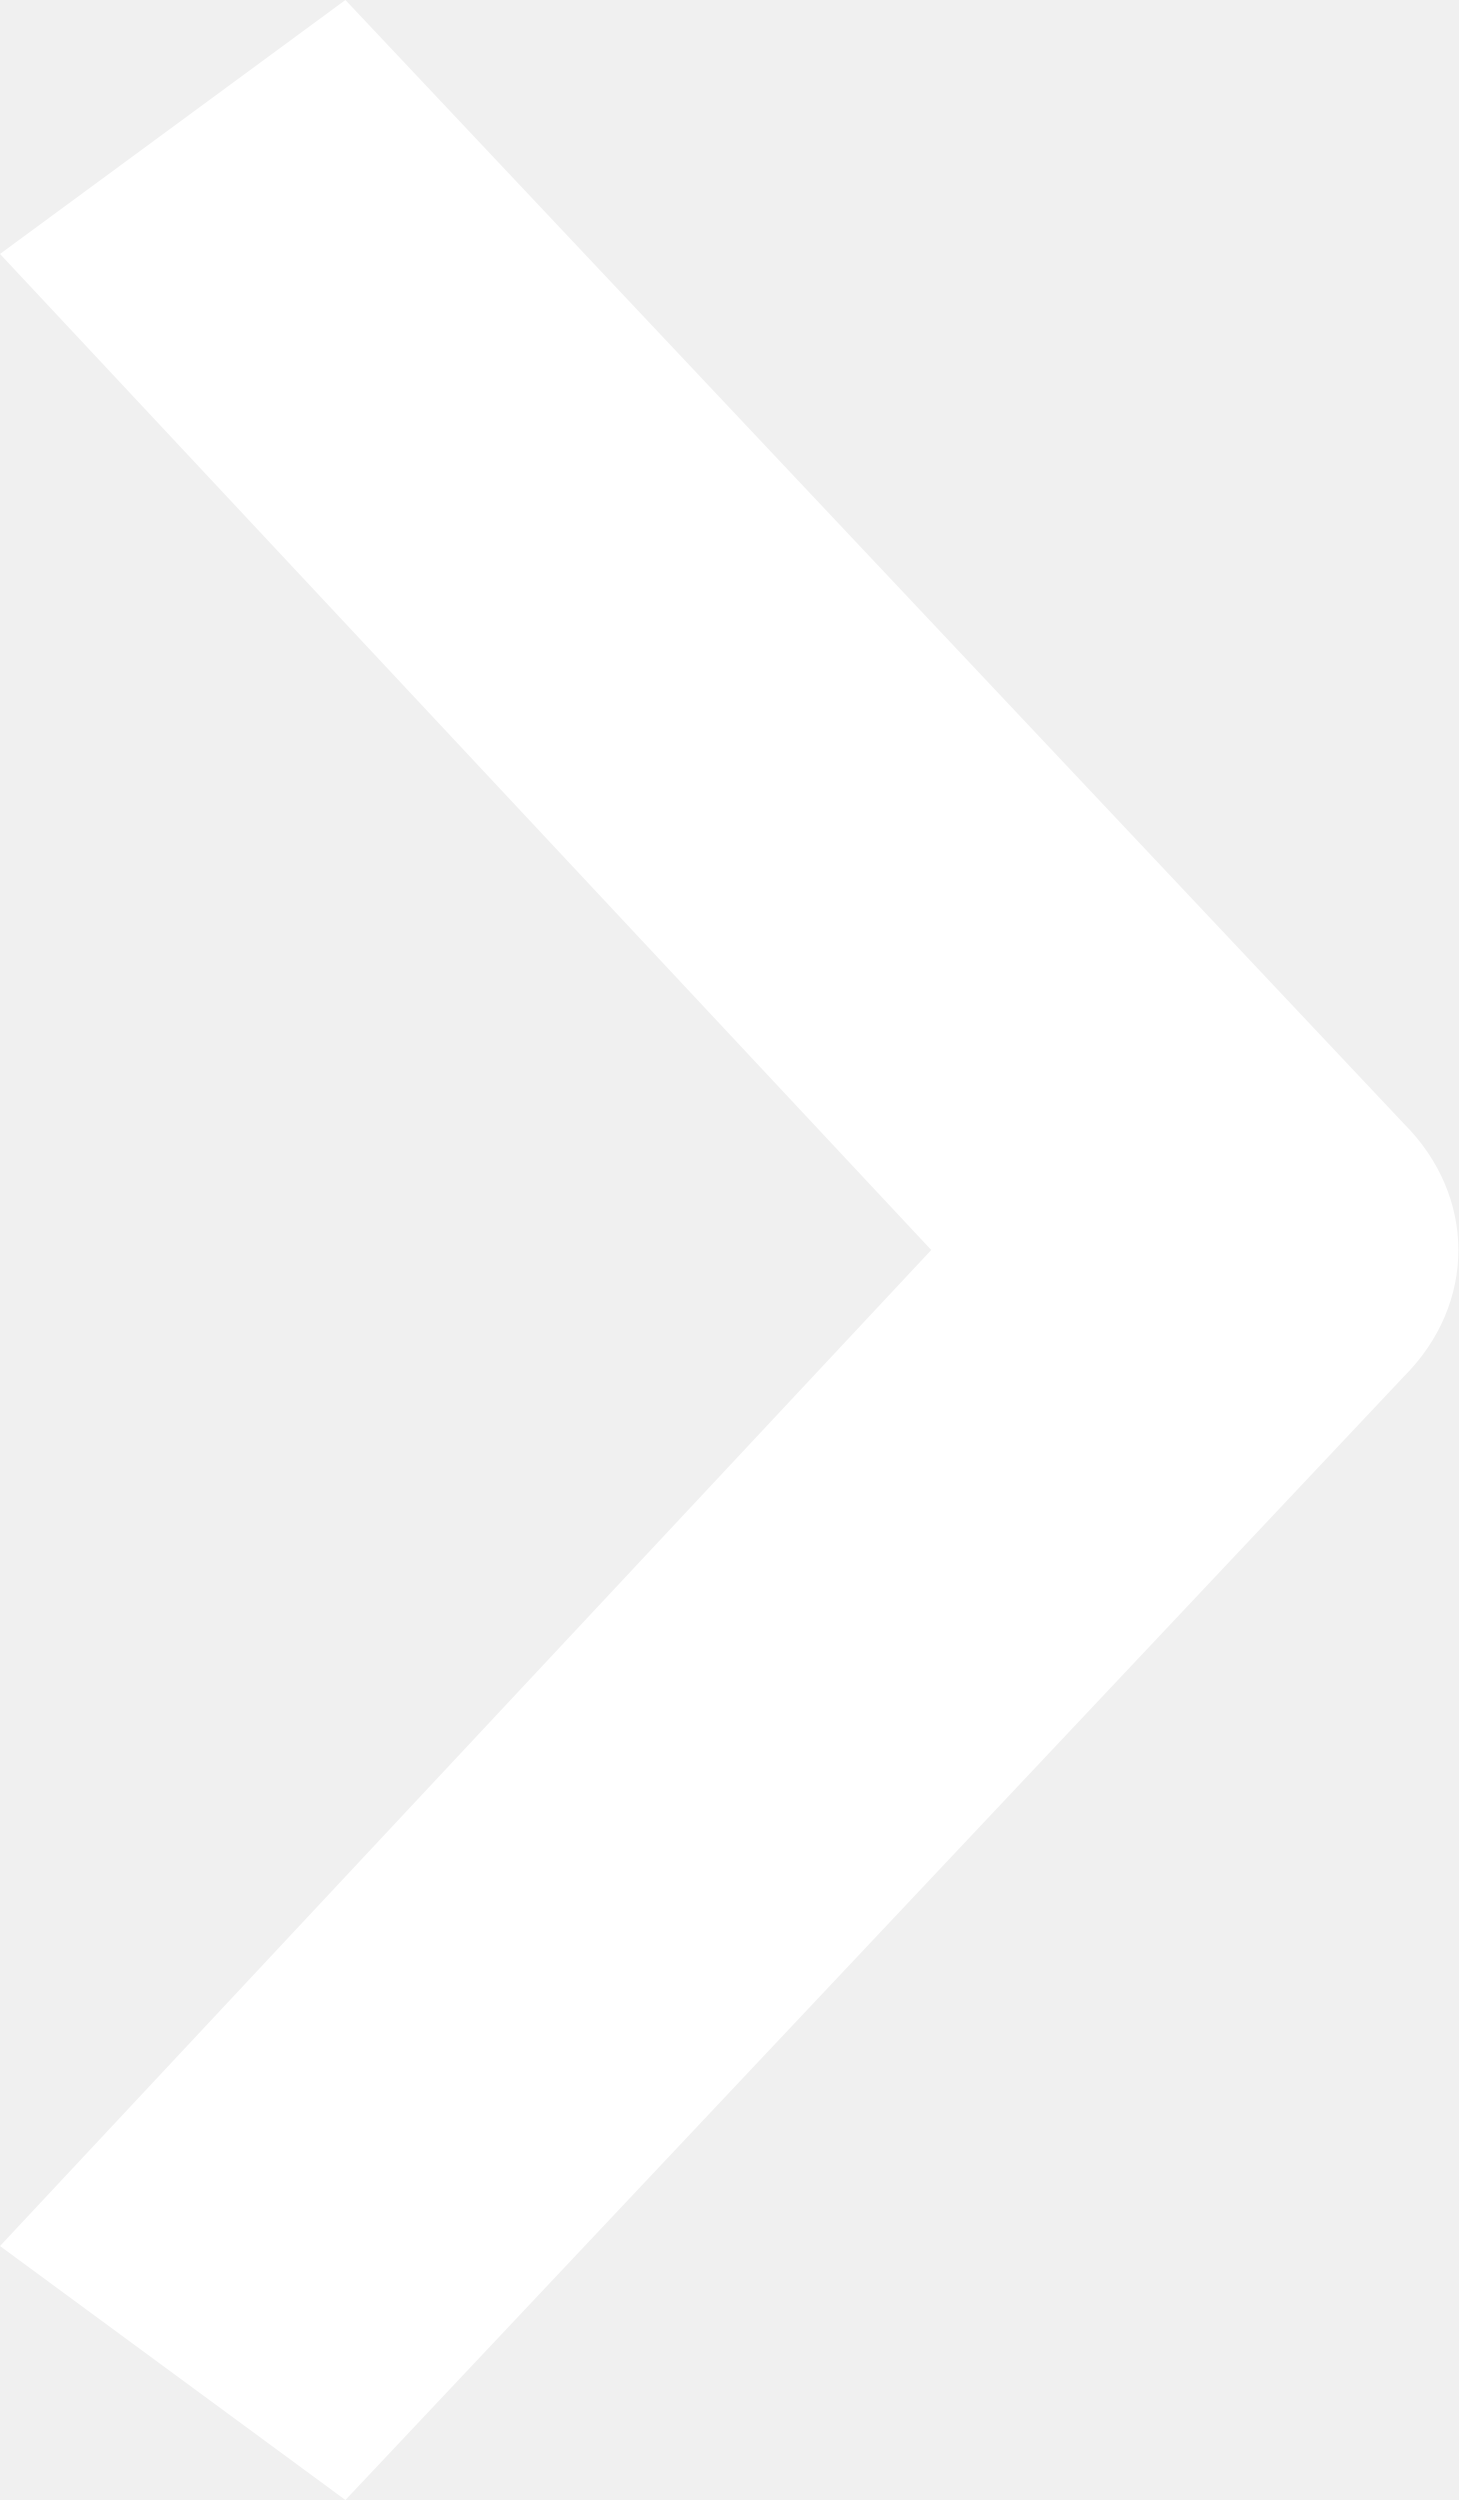
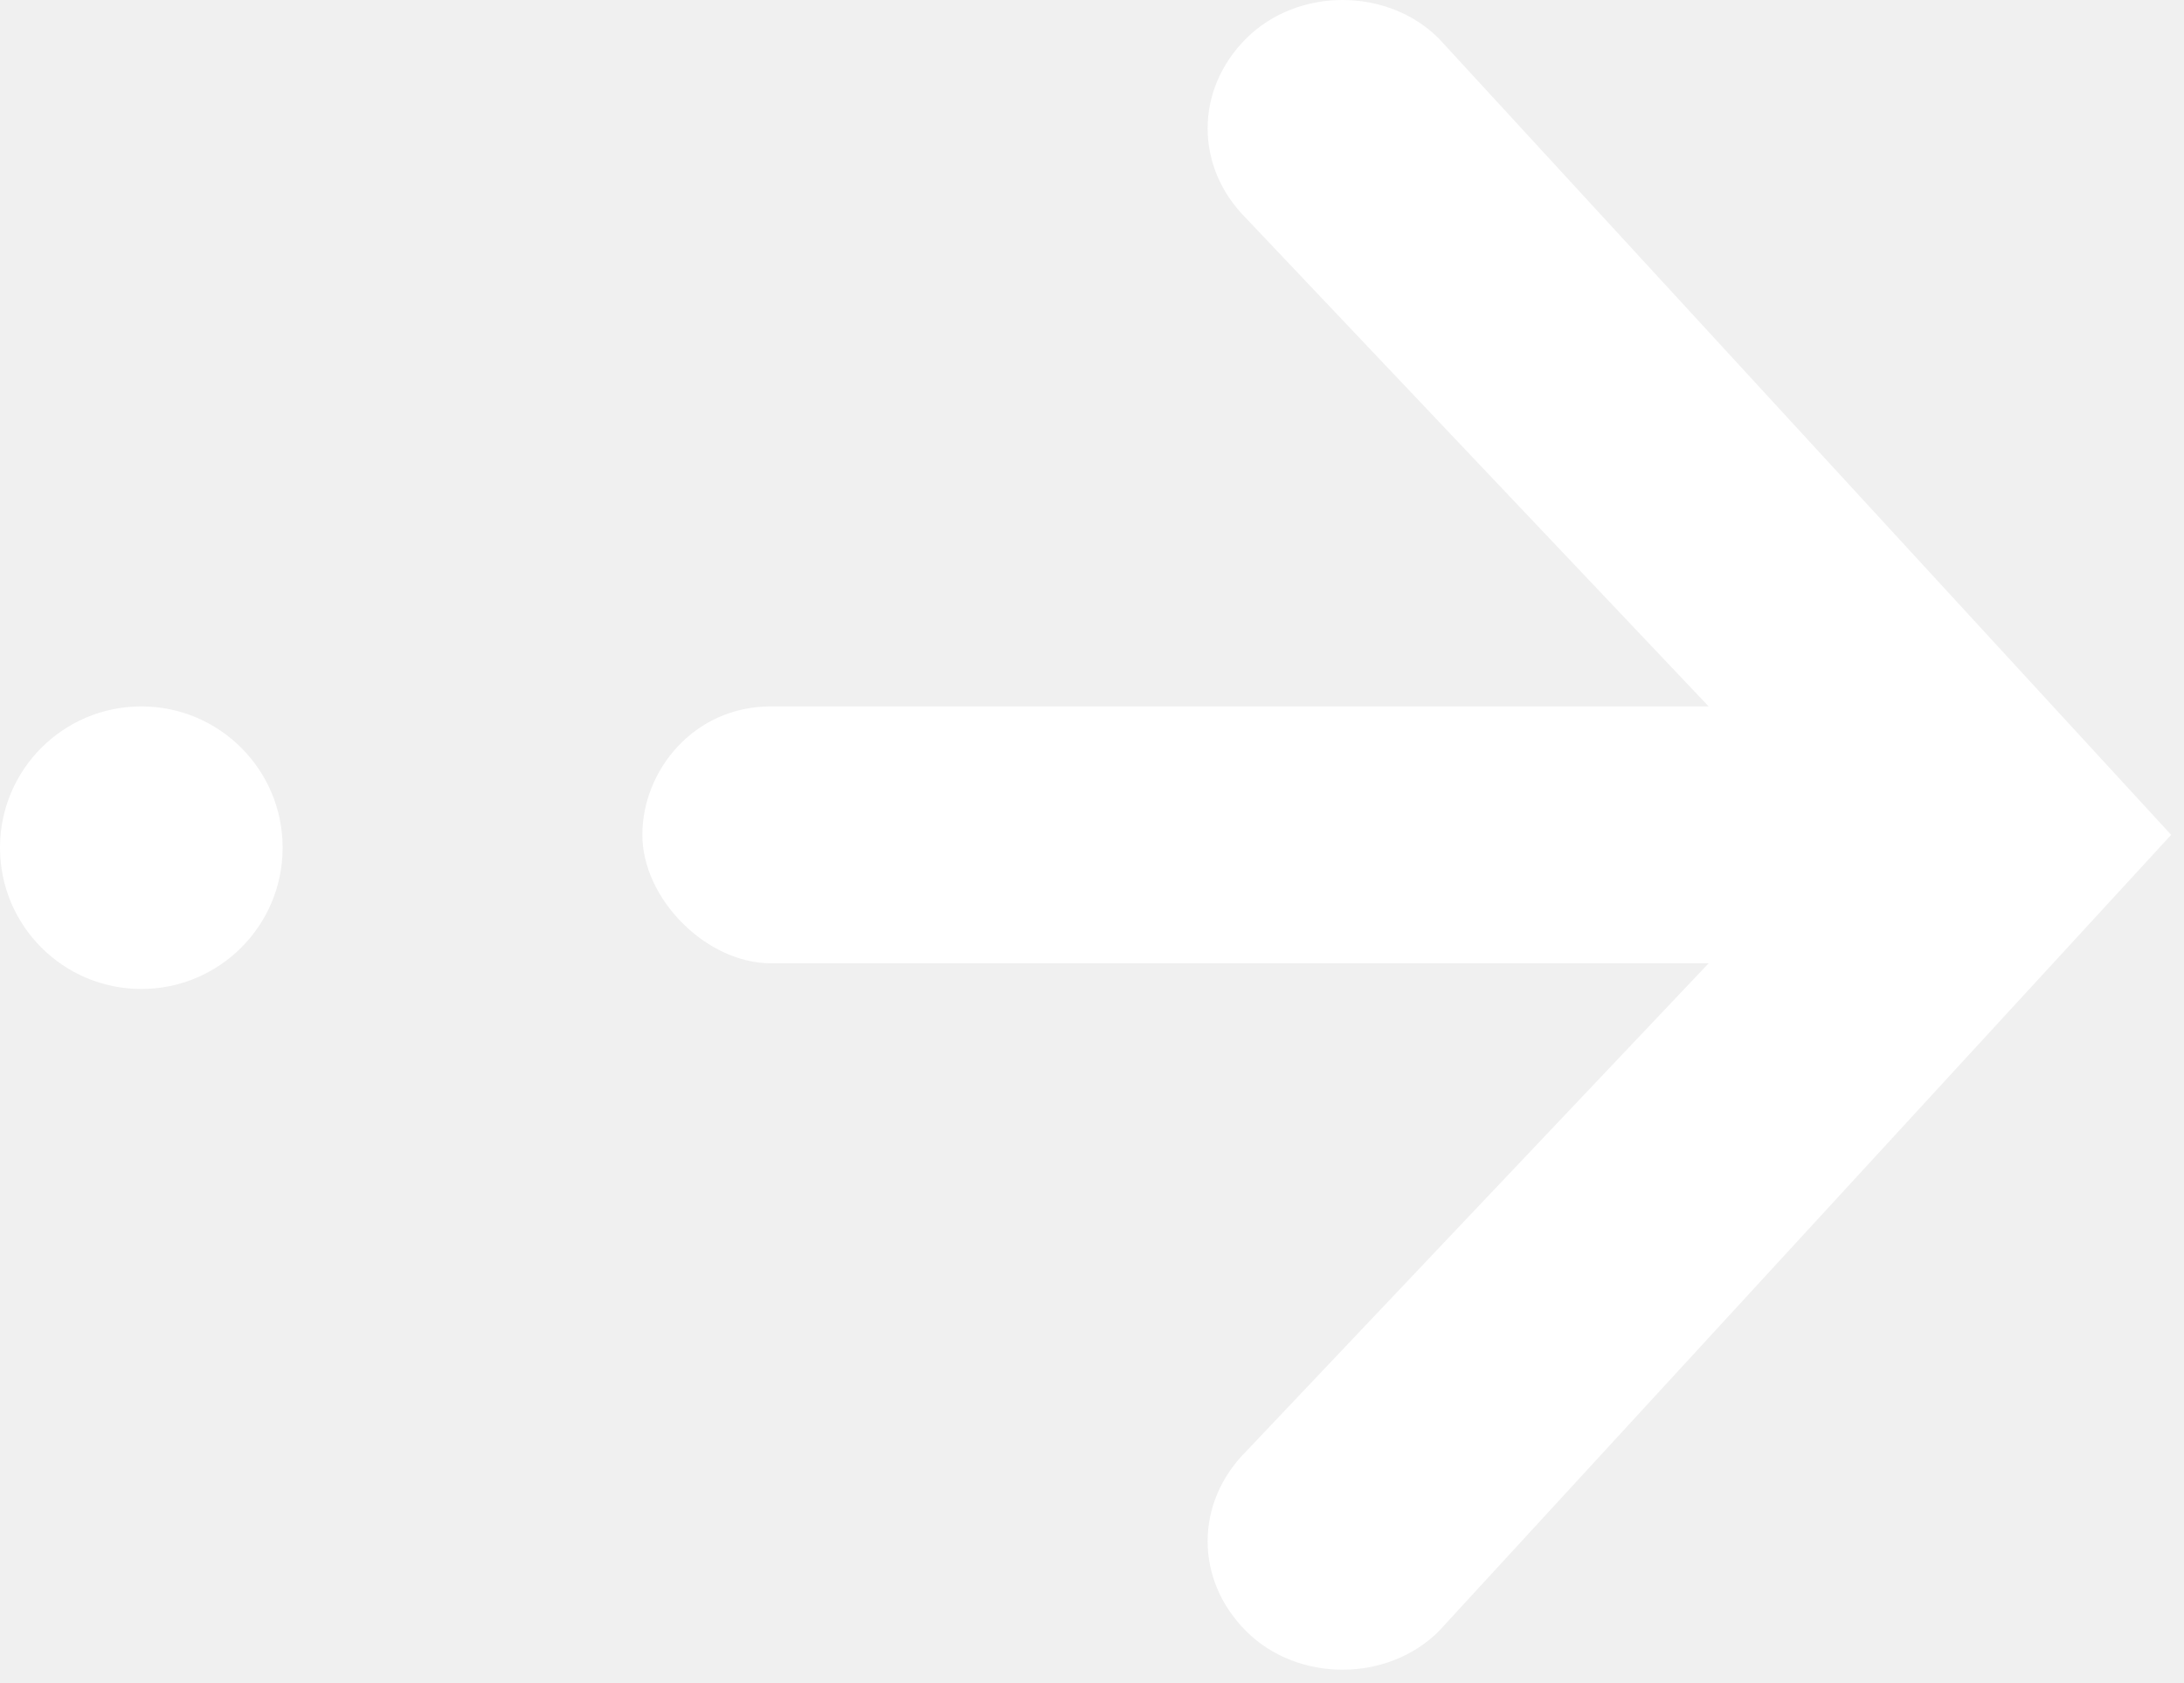
- <svg xmlns="http://www.w3.org/2000/svg" width="7px" height="12px" viewBox="0 0 7 12" version="1.1">
-   <g id="Symbols" stroke="none" stroke-width="1" fill="none" fill-rule="evenodd">
-     <g id="CTA-savoir+" transform="translate(-10, -40)" fill="#FFFFFF" fill-rule="nonzero">
-       <g id="btn/arrow" transform="translate(0, 33)">
-         <path d="M11.658,19 L10,17.781 L14.47,13 L10,8.219 L11.658,7 L16.737,12.392 C17.088,12.742 17.088,13.259 16.737,13.609 L11.658,19 Z" id="Path" />
-       </g>
-     </g>
-   </g>
+ <svg xmlns="http://www.w3.org/2000/svg" id="Calque_1" width="17" height="13.1" version="1.1" viewBox="0 0 17 13.1">
+   <path d="M6,5.5c-.6,0-1,.5-1,1s.5,1,1,1h7.3l-3.6,3.8c-.4.4-.4,1,0,1.4s1.1.4,1.5,0l5.7-6.2h0L11.2.3c-.4-.4-1.1-.4-1.5,0-.4.4-.4,1,0,1.4l3.6,3.8h-7.3Z" style="fill: #fff;" />
+   <circle cx="1.1" cy="6.6" r="1.1" style="fill: #fff;" />
</svg>
